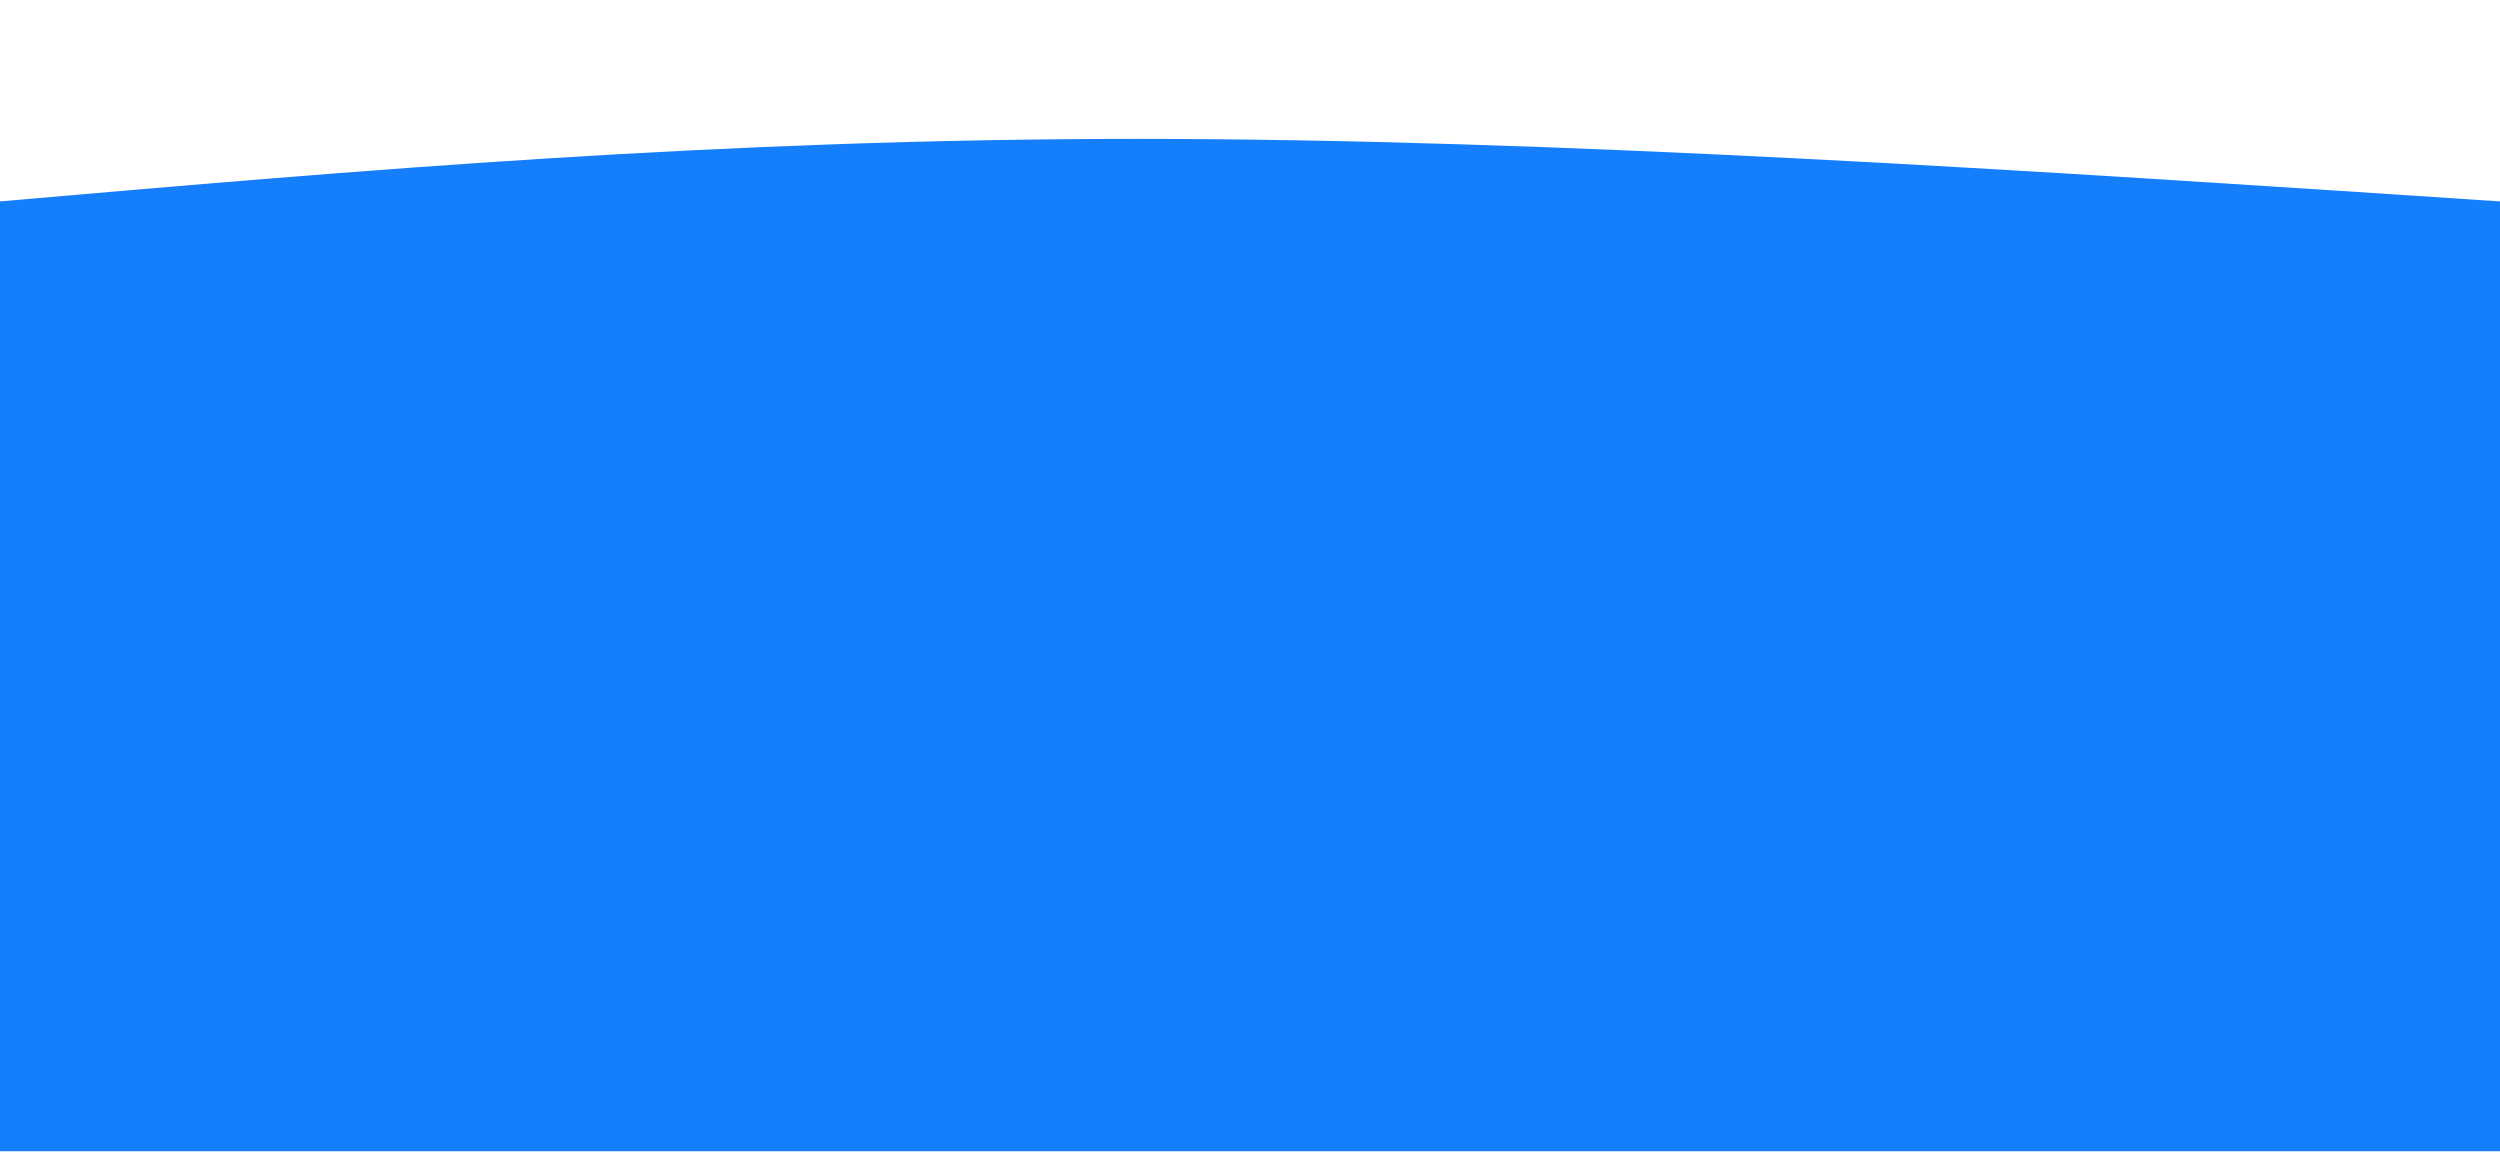
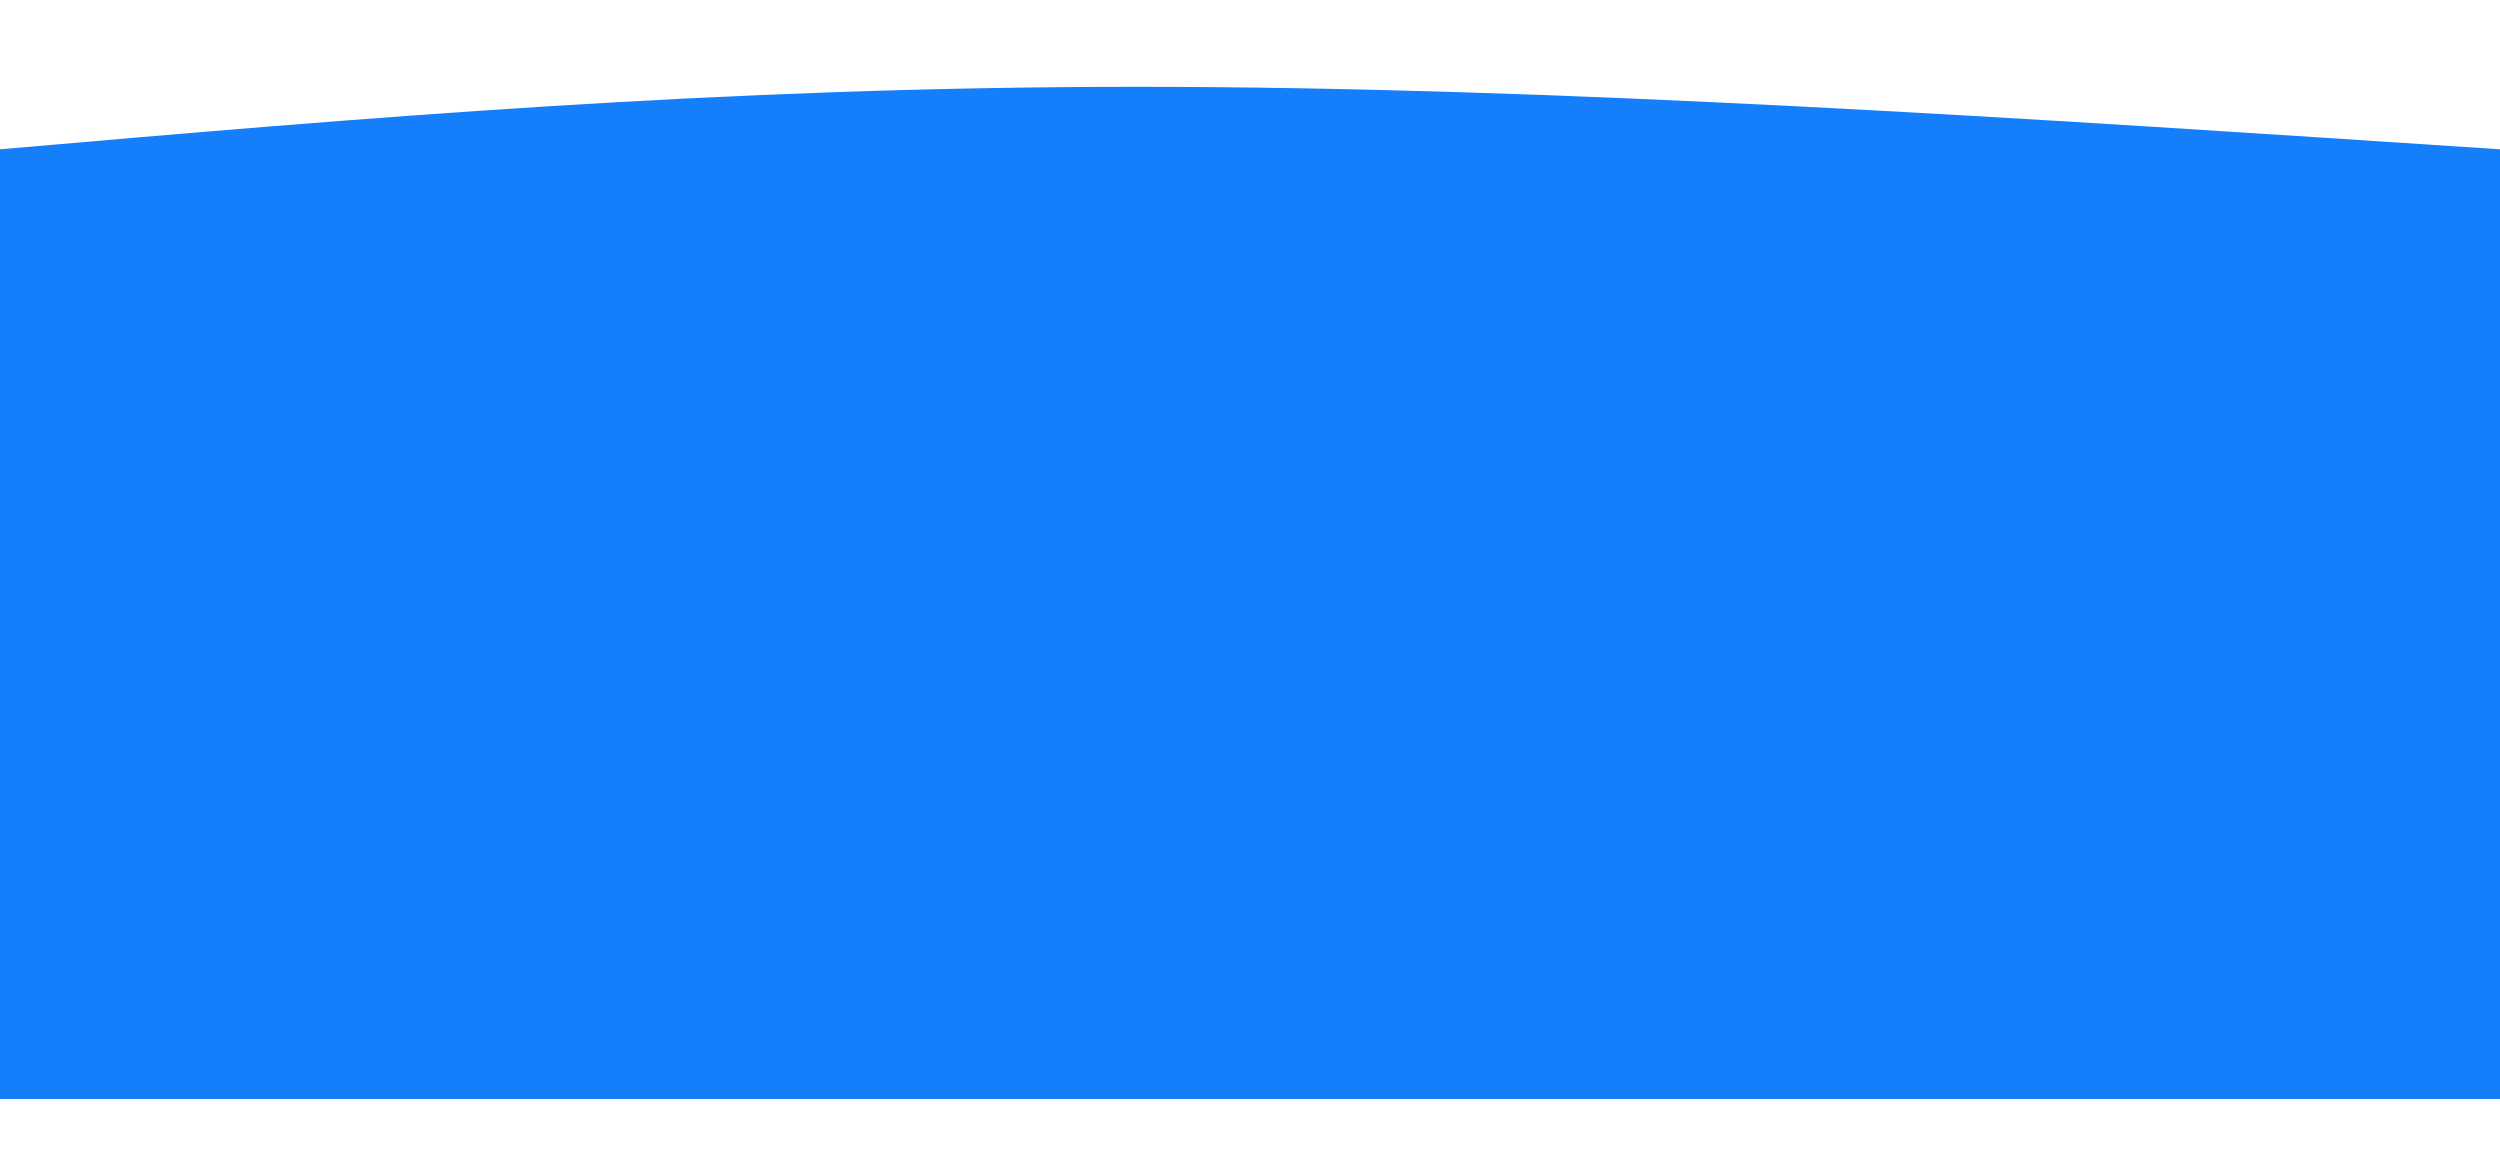
- <svg xmlns="http://www.w3.org/2000/svg" width="100%" height="100%" id="svg" viewBox="0 20 1440 673">
+ <svg xmlns="http://www.w3.org/2000/svg" width="100%" height="100%" id="svg" viewBox="0 50 1440 673">
  <path d="M 0,683 C 0,683 0,136 0,136 C 207.5,118 415,100 655,100 C 895,100 1167.5,118 1440,136 C 1440,136 1440,683 1440,683 Z" stroke="none" stroke-width="0" fill="#157EFB" fill-opacity="1" class="path-0" />
  <path d="M 0,683 C 0,683 0,273 0,273 C 248,289.5 496,306 736,306 C 976,306 1208,289.5 1440,273 C 1440,273 1440,683 1440,683 Z" stroke="none" stroke-width="0" fill="#157EFB" fill-opacity="1" class="path-1" />
  <path d="M 0,683 C 0,683 0,409 0,409 C 290.5,418 581,427 821,427 C 1061,427 1250.5,418 1440,409 C 1440,409 1440,683 1440,683 Z" stroke="none" stroke-width="0" fill="#157EFB" fill-opacity="1" class="path-2" />
  <path d="M 0,683 C 0,683 0,546 0,546 C 273.5,523 547,500 787,500 C 1027,500 1233.5,523 1440,546 C 1440,546 1440,683 1440,683 Z" stroke="none" stroke-width="0" fill="#157EFB" fill-opacity="1" class="path-3" />
</svg>
